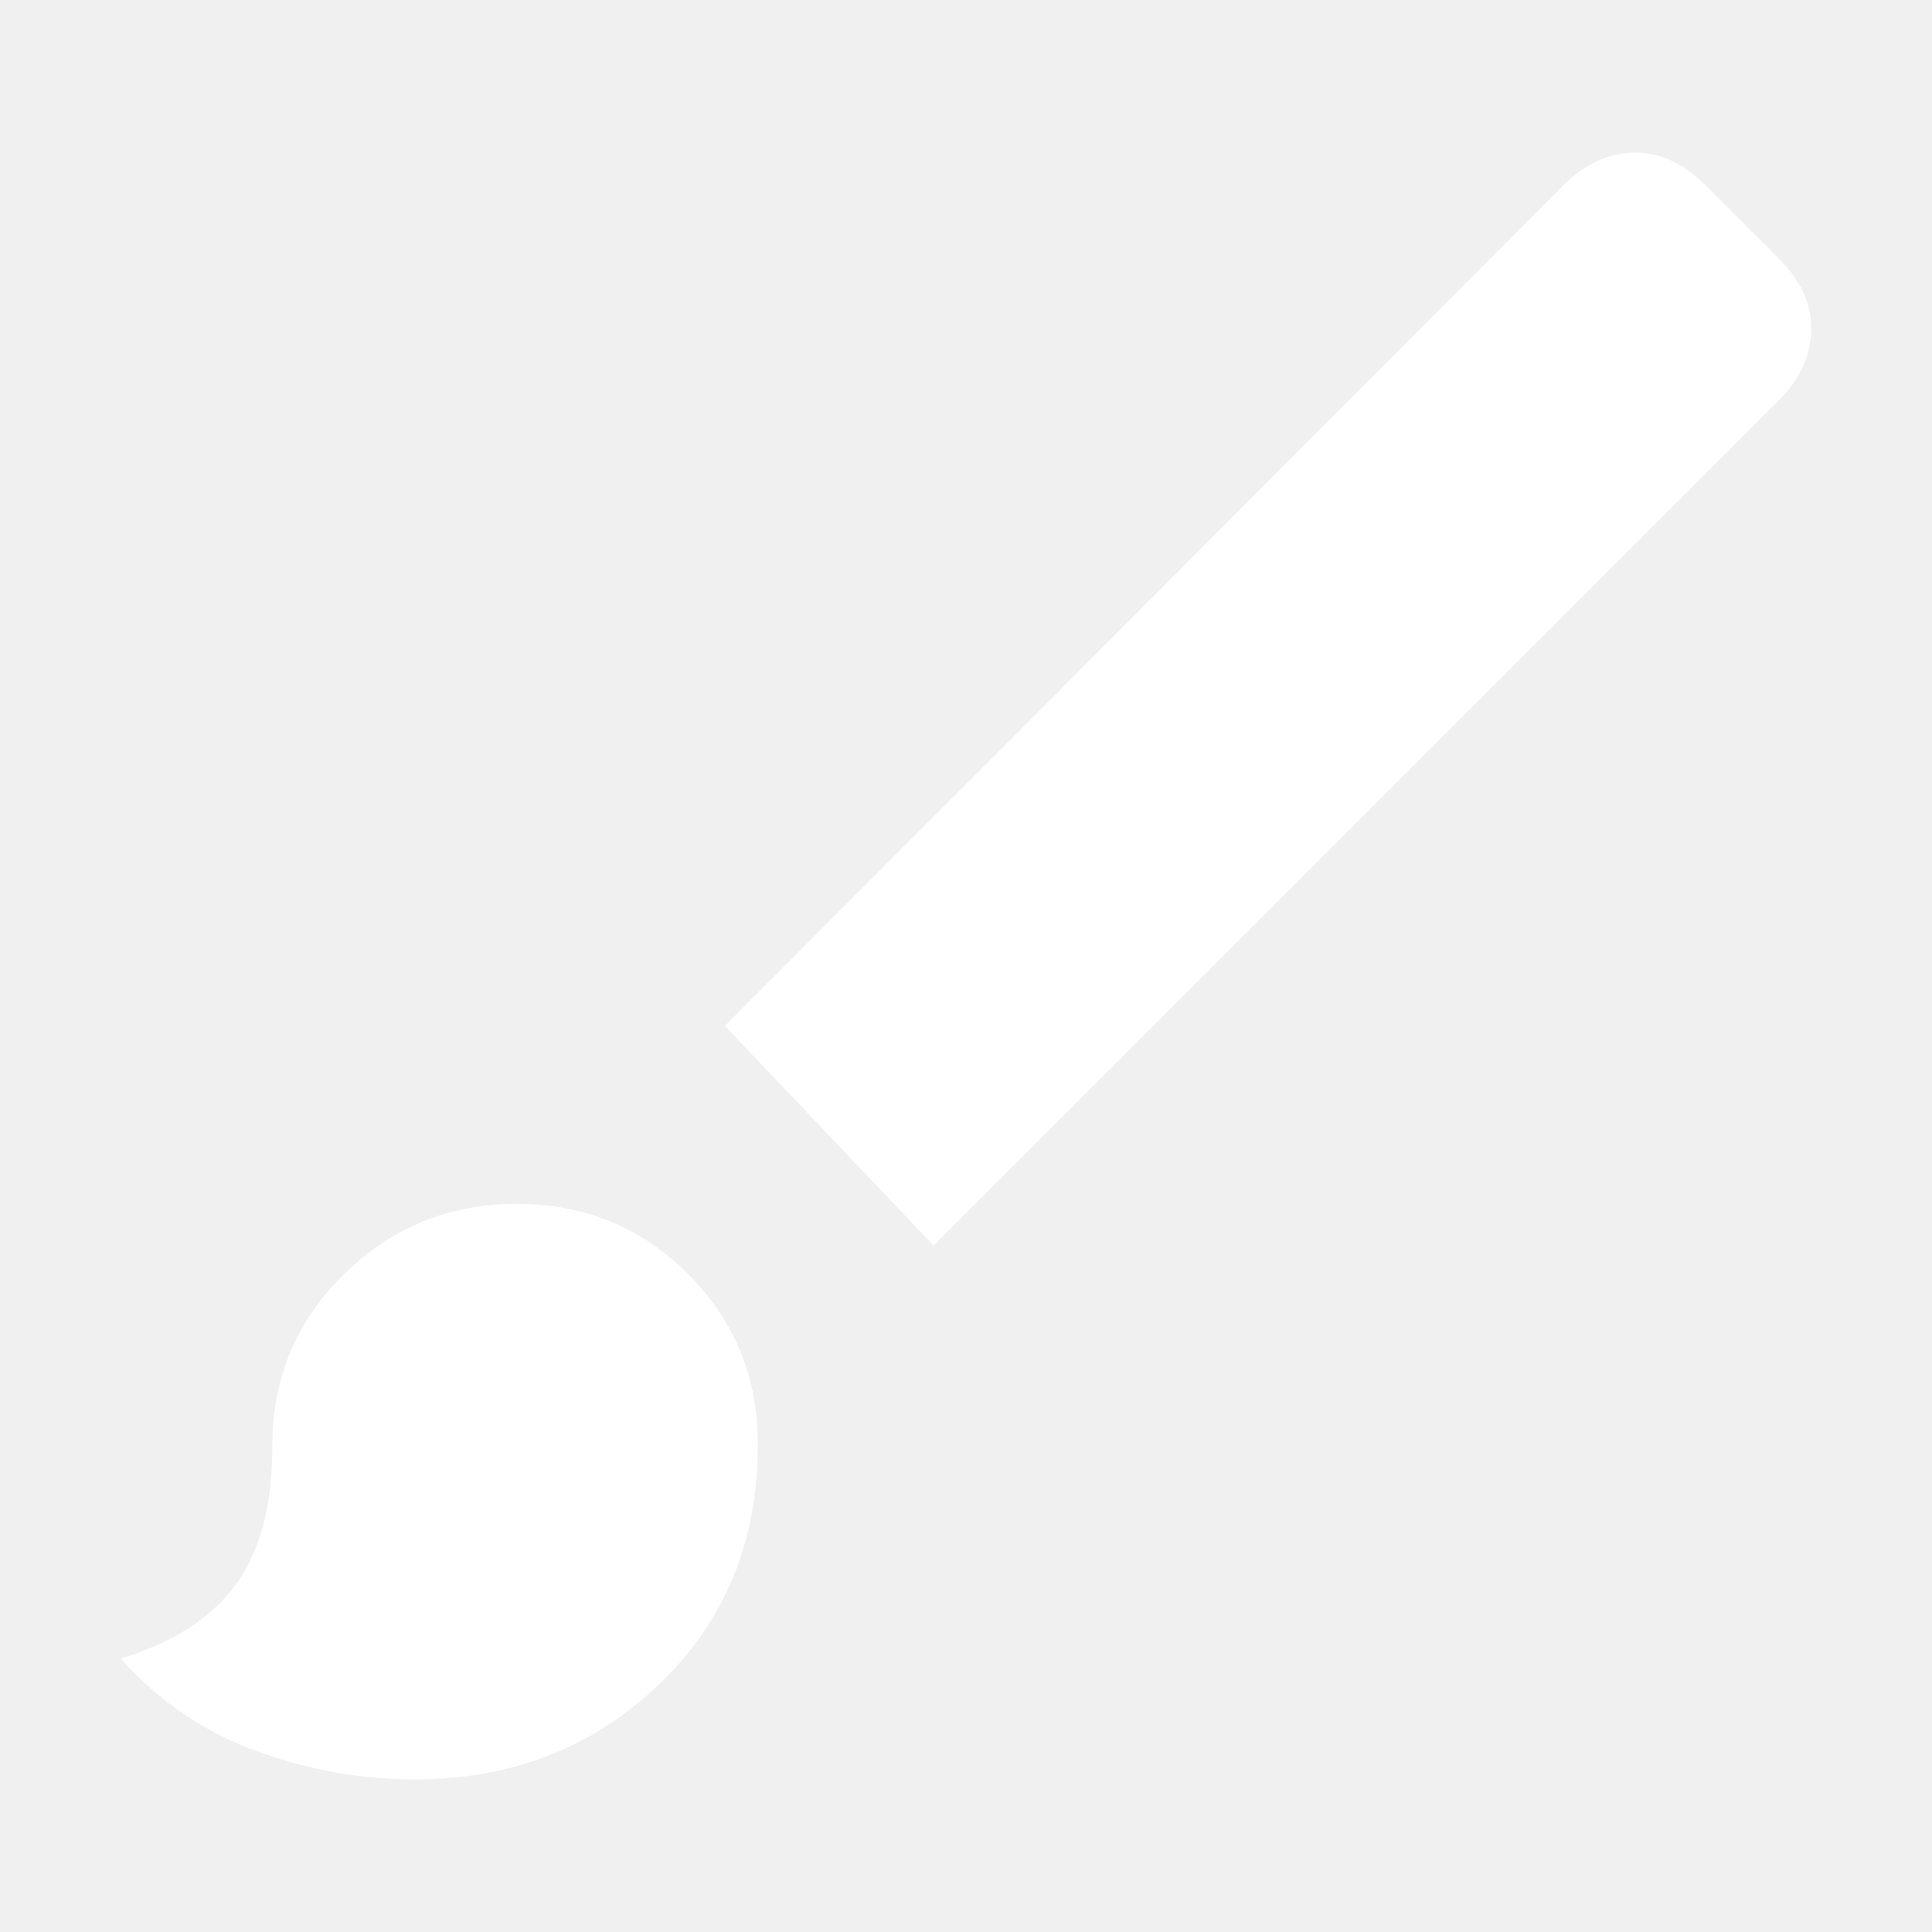
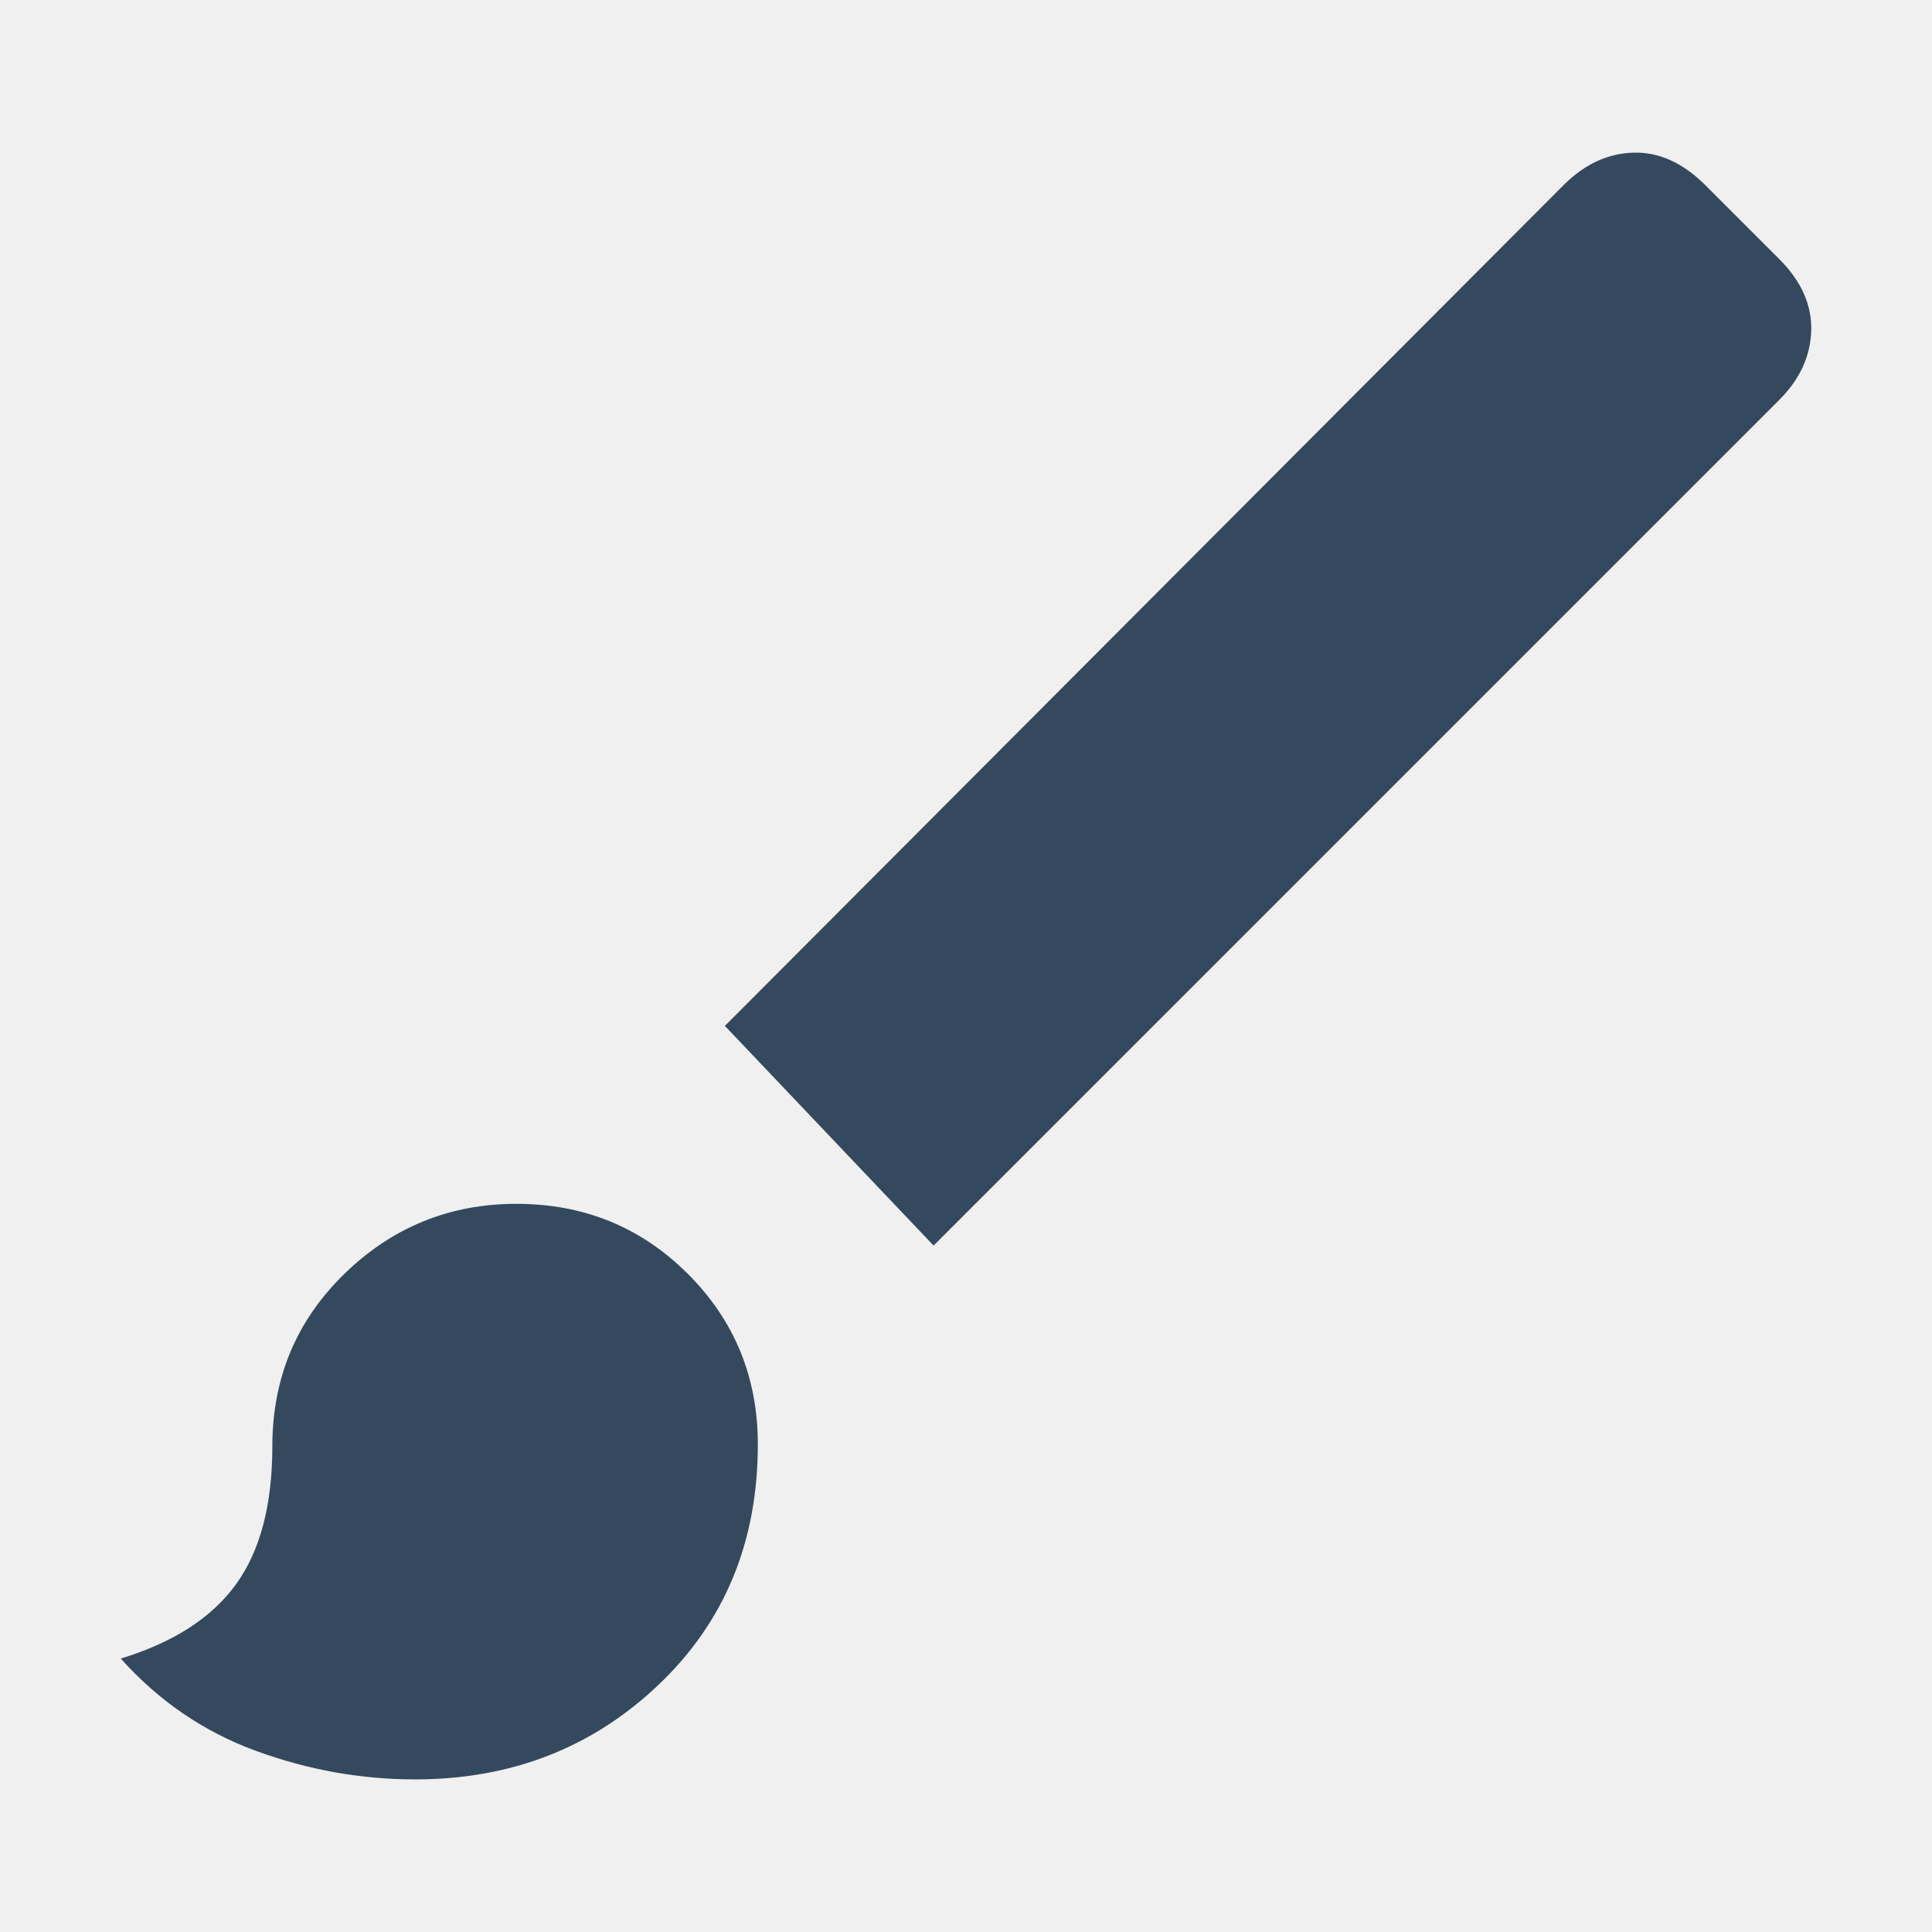
<svg xmlns="http://www.w3.org/2000/svg" height="16" viewBox="0 -960 320 320" width="16">
-   <path d="m68.758-665.276q-13.463 0-26.38-4.73-12.917-4.73-22.378-15.282 13.099-4.003 19.103-12.324 6.004-8.321 6.004-22.803 0-16.967 11.917-28.58 11.917-11.613 28.515-11.613 16.75 0 28.366 11.577 11.616 11.577 11.616 28.272 0 24.191-16.47 39.837-16.469 15.646-40.293 15.646zm85.872-88.419-34.567-36.386 139.016-139.36q5.162-5.094 11.449-5.276 6.287-.182 11.819 5.276l12.371 12.371q5.458 5.458 5.276 11.826-.182 6.368-5.276 11.462z" fill="#fff" stroke-width="1" />
+   <path d="m68.758-665.276q-13.463 0-26.38-4.73-12.917-4.73-22.378-15.282 13.099-4.003 19.103-12.324 6.004-8.321 6.004-22.803 0-16.967 11.917-28.58 11.917-11.613 28.515-11.613 16.75 0 28.366 11.577 11.616 11.577 11.616 28.272 0 24.191-16.47 39.837-16.469 15.646-40.293 15.646zm85.872-88.419-34.567-36.386 139.016-139.36q5.162-5.094 11.449-5.276 6.287-.182 11.819 5.276l12.371 12.371q5.458 5.458 5.276 11.826-.182 6.368-5.276 11.462z" fill="#34495e" stroke-width="1" />
</svg>
